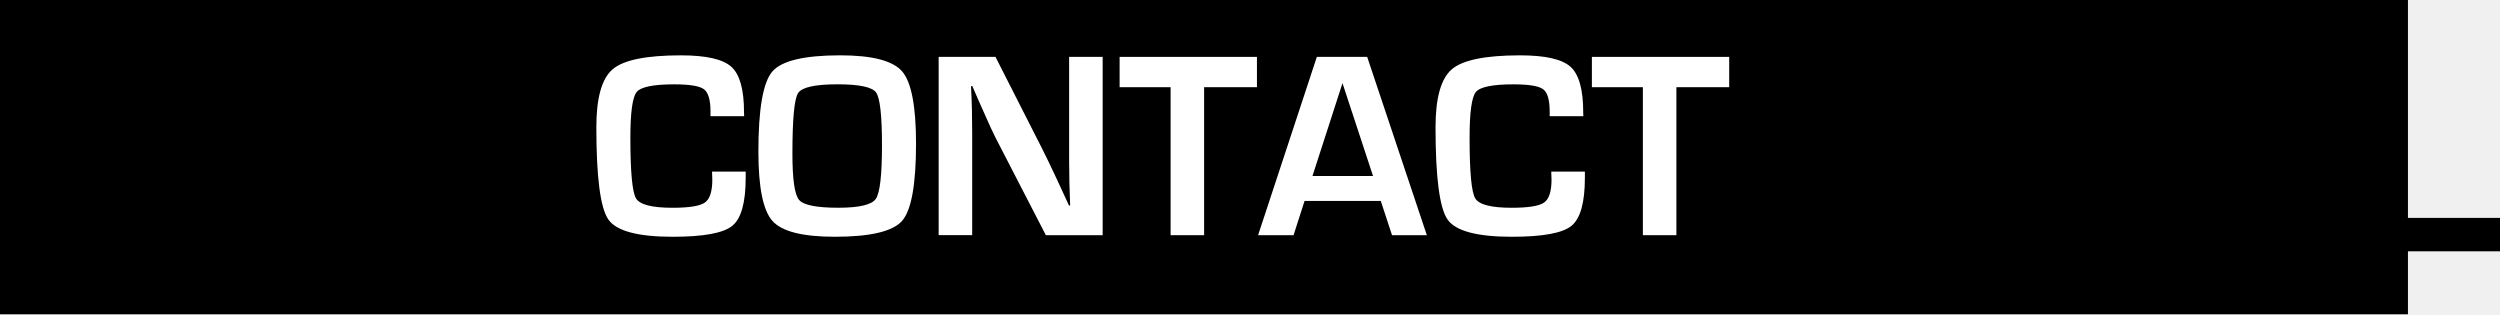
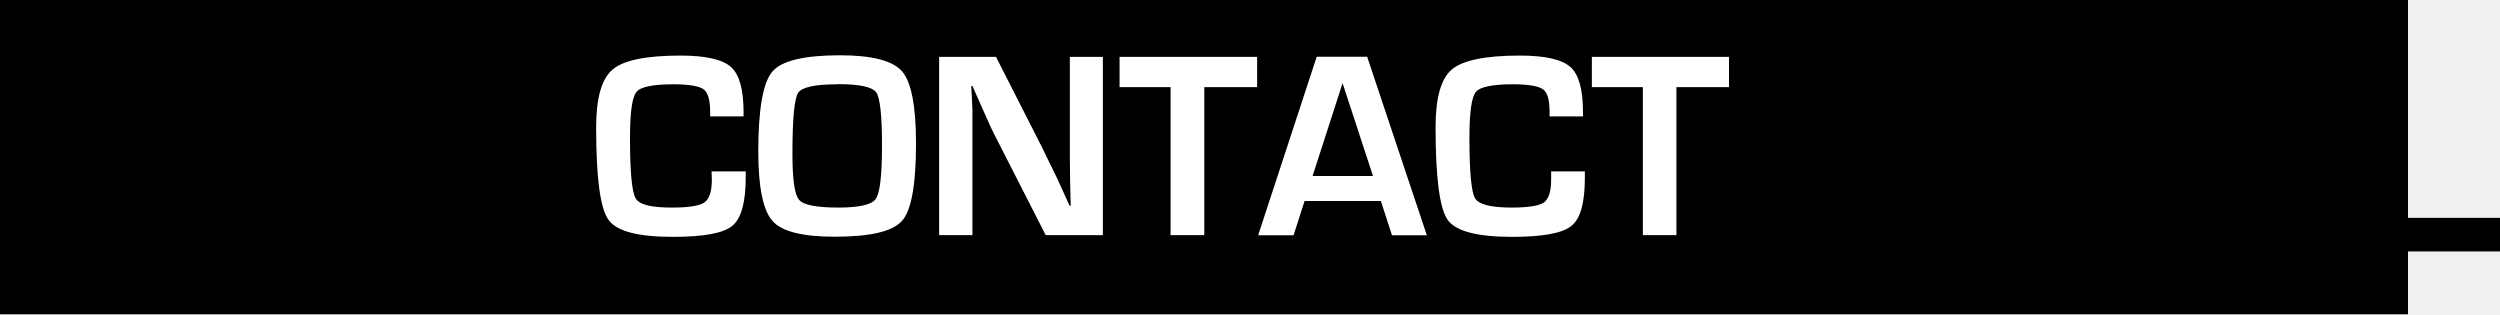
- <svg xmlns="http://www.w3.org/2000/svg" version="1.1" id="Layer_1" x="0px" y="0px" width="175px" height="22px" viewBox="0 0 175 22" enable-background="new 0 0 175 22" xml:space="preserve">
-   <g>
-     <polygon points="175,15.252 168.556,15.252 168.556,0 0,0 0,22 168.556,22 168.556,17.592 175,17.592  " />
-     <g>
-       <path fill="#FFFFFF" d="M49.843,12.01h2.355v0.43c0,1.738-0.313,2.861-0.941,3.37c-0.629,0.509-2.018,0.764-4.168,0.764    c-2.44,0-3.941-0.403-4.503-1.208c-0.562-0.804-0.842-2.956-0.842-6.455c0-2.06,0.38-3.415,1.142-4.063    c0.761-0.649,2.352-0.974,4.774-0.974c1.764,0,2.941,0.266,3.533,0.8c0.592,0.533,0.888,1.592,0.888,3.177l0.009,0.283h-2.355    v-0.32c0-0.816-0.153-1.339-0.458-1.567s-1.001-0.343-2.088-0.343c-1.456,0-2.331,0.18-2.624,0.539    c-0.292,0.36-0.439,1.427-0.439,3.2c0,2.39,0.132,3.805,0.395,4.243s1.113,0.658,2.55,0.658c1.166,0,1.922-0.121,2.27-0.365    c0.348-0.244,0.521-0.781,0.521-1.609L49.843,12.01z" />
-       <path fill="#FFFFFF" d="M58.813,3.873c2.247,0,3.693,0.376,4.34,1.129c0.646,0.753,0.969,2.437,0.969,5.051    c0,2.86-0.324,4.661-0.974,5.405c-0.649,0.743-2.222,1.115-4.715,1.115c-2.247,0-3.7-0.368-4.358-1.103    c-0.659-0.734-0.988-2.352-0.988-4.851c0-2.975,0.323-4.844,0.969-5.604C54.702,4.254,56.288,3.873,58.813,3.873z M58.631,5.902    c-1.577,0-2.498,0.204-2.764,0.612c-0.266,0.409-0.398,1.823-0.398,4.242c0,1.792,0.155,2.872,0.467,3.238    c0.311,0.365,1.227,0.548,2.749,0.548c1.456,0,2.329-0.206,2.619-0.617c0.29-0.411,0.435-1.66,0.435-3.745    c0-2.09-0.138-3.326-0.412-3.707C61.051,6.094,60.153,5.902,58.631,5.902z" />
-       <path fill="#FFFFFF" d="M77.186,3.982v12.48h-3.977l-3.534-6.849c-0.175-0.341-0.45-0.938-0.824-1.792l-0.398-0.896l-0.39-0.896    h-0.091l0.036,0.822l0.027,0.814l0.018,1.637v7.159h-2.347V3.982h3.978L72.9,10.31c0.284,0.561,0.613,1.24,0.987,2.039    l0.471,1.015l0.471,1.024h0.082l-0.027-0.804l-0.027-0.806l-0.018-1.609V3.982H77.186z" />
-       <path fill="#FFFFFF" d="M84.288,6.104v10.359h-2.346V6.104h-3.569V3.982h9.613v2.121H84.288z" />
-       <path fill="#FFFFFF" d="M96.655,14.067h-5.336l-0.771,2.396h-2.482l4.113-12.48h3.524l4.176,12.48h-2.437L96.655,14.067z     M96.112,12.321L93.974,5.82l-2.102,6.501H96.112z" />
-       <path fill="#FFFFFF" d="M108.587,12.01h2.355v0.43c0,1.738-0.314,2.861-0.941,3.37c-0.629,0.509-2.018,0.764-4.168,0.764    c-2.44,0-3.941-0.403-4.504-1.208c-0.561-0.804-0.842-2.956-0.842-6.455c0-2.06,0.381-3.415,1.142-4.063    c0.761-0.649,2.353-0.974,4.774-0.974c1.764,0,2.941,0.266,3.533,0.8c0.592,0.533,0.889,1.592,0.889,3.177l0.008,0.283h-2.355    v-0.32c0-0.816-0.152-1.339-0.457-1.567s-1.001-0.343-2.088-0.343c-1.456,0-2.33,0.18-2.623,0.539    c-0.293,0.36-0.439,1.427-0.439,3.2c0,2.39,0.131,3.805,0.395,4.243c0.263,0.438,1.112,0.658,2.55,0.658    c1.165,0,1.923-0.121,2.27-0.365c0.348-0.244,0.521-0.781,0.521-1.609L108.587,12.01z" />
-       <path fill="#FFFFFF" d="M117.348,6.104v10.359h-2.347V6.104h-3.569V3.982h9.612v2.121H117.348z" />
-     </g>
+ <svg xmlns="http://www.w3.org/2000/svg" width="175" height="22">
+   <path d="M175 15.25h-6.44V0H0v22h168.56v-4.4H175z" />
+   <g fill="#fff">
+     <path d="M49.84 12h2.36v.44c0 1.74-.32 2.86-.94 3.37-.63.52-2.02.77-4.17.77-2.45 0-3.95-.4-4.5-1.2-.58-.8-.86-2.96-.86-6.46 0-2.05.38-3.4 1.15-4.05.75-.65 2.34-.98 4.76-.98 1.76 0 2.94.27 3.53.8.6.54.88 1.6.88 3.18v.28h-2.34V7.8c0-.8-.16-1.33-.46-1.55s-1-.35-2.1-.35c-1.45 0-2.32.18-2.6.54-.3.36-.45 1.43-.45 3.2 0 2.4.13 3.8.4 4.25s1.1.64 2.54.64c1.17 0 1.92-.12 2.27-.36.35-.25.52-.78.52-1.6l-.02-.57zM58.8 3.87c2.26 0 3.7.38 4.35 1.13.65.76.97 2.44.97 5.05 0 2.86-.32 4.66-.97 5.4-.65.75-2.22 1.12-4.72 1.12-2.24 0-3.7-.36-4.35-1.1-.66-.73-1-2.35-1-4.85 0-2.98.33-4.84.98-5.6.64-.77 2.23-1.15 4.75-1.15zm-.17 2.03c-1.58 0-2.5.2-2.76.6-.27.42-.4 1.84-.4 4.26 0 1.8.15 2.87.47 3.23.3.36 1.22.54 2.74.54 1.46 0 2.33-.2 2.62-.6.3-.43.44-1.67.44-3.76 0-2.1-.14-3.33-.4-3.7-.3-.4-1.2-.58-2.7-.58zM77.2 3.98v12.48h-4L69.7 9.6c-.18-.33-.46-.93-.83-1.78l-.4-.9-.4-.9h-.08l.04.83.04.82v8.79h-2.33V3.98h3.98l3.22 6.33c.28.57.6 1.25 1 2.05l.46 1 .47 1.04h.08l-.02-.82-.02-.8-.02-1.6v-7.2h2.35zM84.3 6.1v10.36h-2.36V6.1h-3.57V3.98H88V6.1h-3.7zM96.66 14.07h-5.34l-.77 2.4h-2.48l4.1-12.5h3.53l4.18 12.5h-2.44l-.78-2.4zm-.55-1.75l-2.13-6.5-2.1 6.5h4.24zM108.6 12h2.34v.44c0 1.74-.3 2.86-.94 3.37-.63.52-2.02.77-4.17.77-2.44 0-3.94-.4-4.5-1.2-.56-.8-.84-2.96-.84-6.46 0-2.05.37-3.4 1.13-4.05.76-.65 2.35-.98 4.77-.98 1.77 0 2.94.27 3.54.8.6.54.88 1.6.88 3.18v.28h-2.34V7.8c0-.8-.15-1.33-.46-1.55s-1-.35-2.1-.35c-1.44 0-2.32.18-2.6.54-.3.36-.45 1.43-.45 3.2 0 2.4.13 3.8.4 4.25.26.42 1.1.64 2.55.64 1.16 0 1.92-.12 2.27-.36.33-.25.5-.78.5-1.6V12zM117.35 6.1v10.36H115V6.1h-3.57V3.98h9.6V6.1h-3.68z" />
  </g>
</svg>
